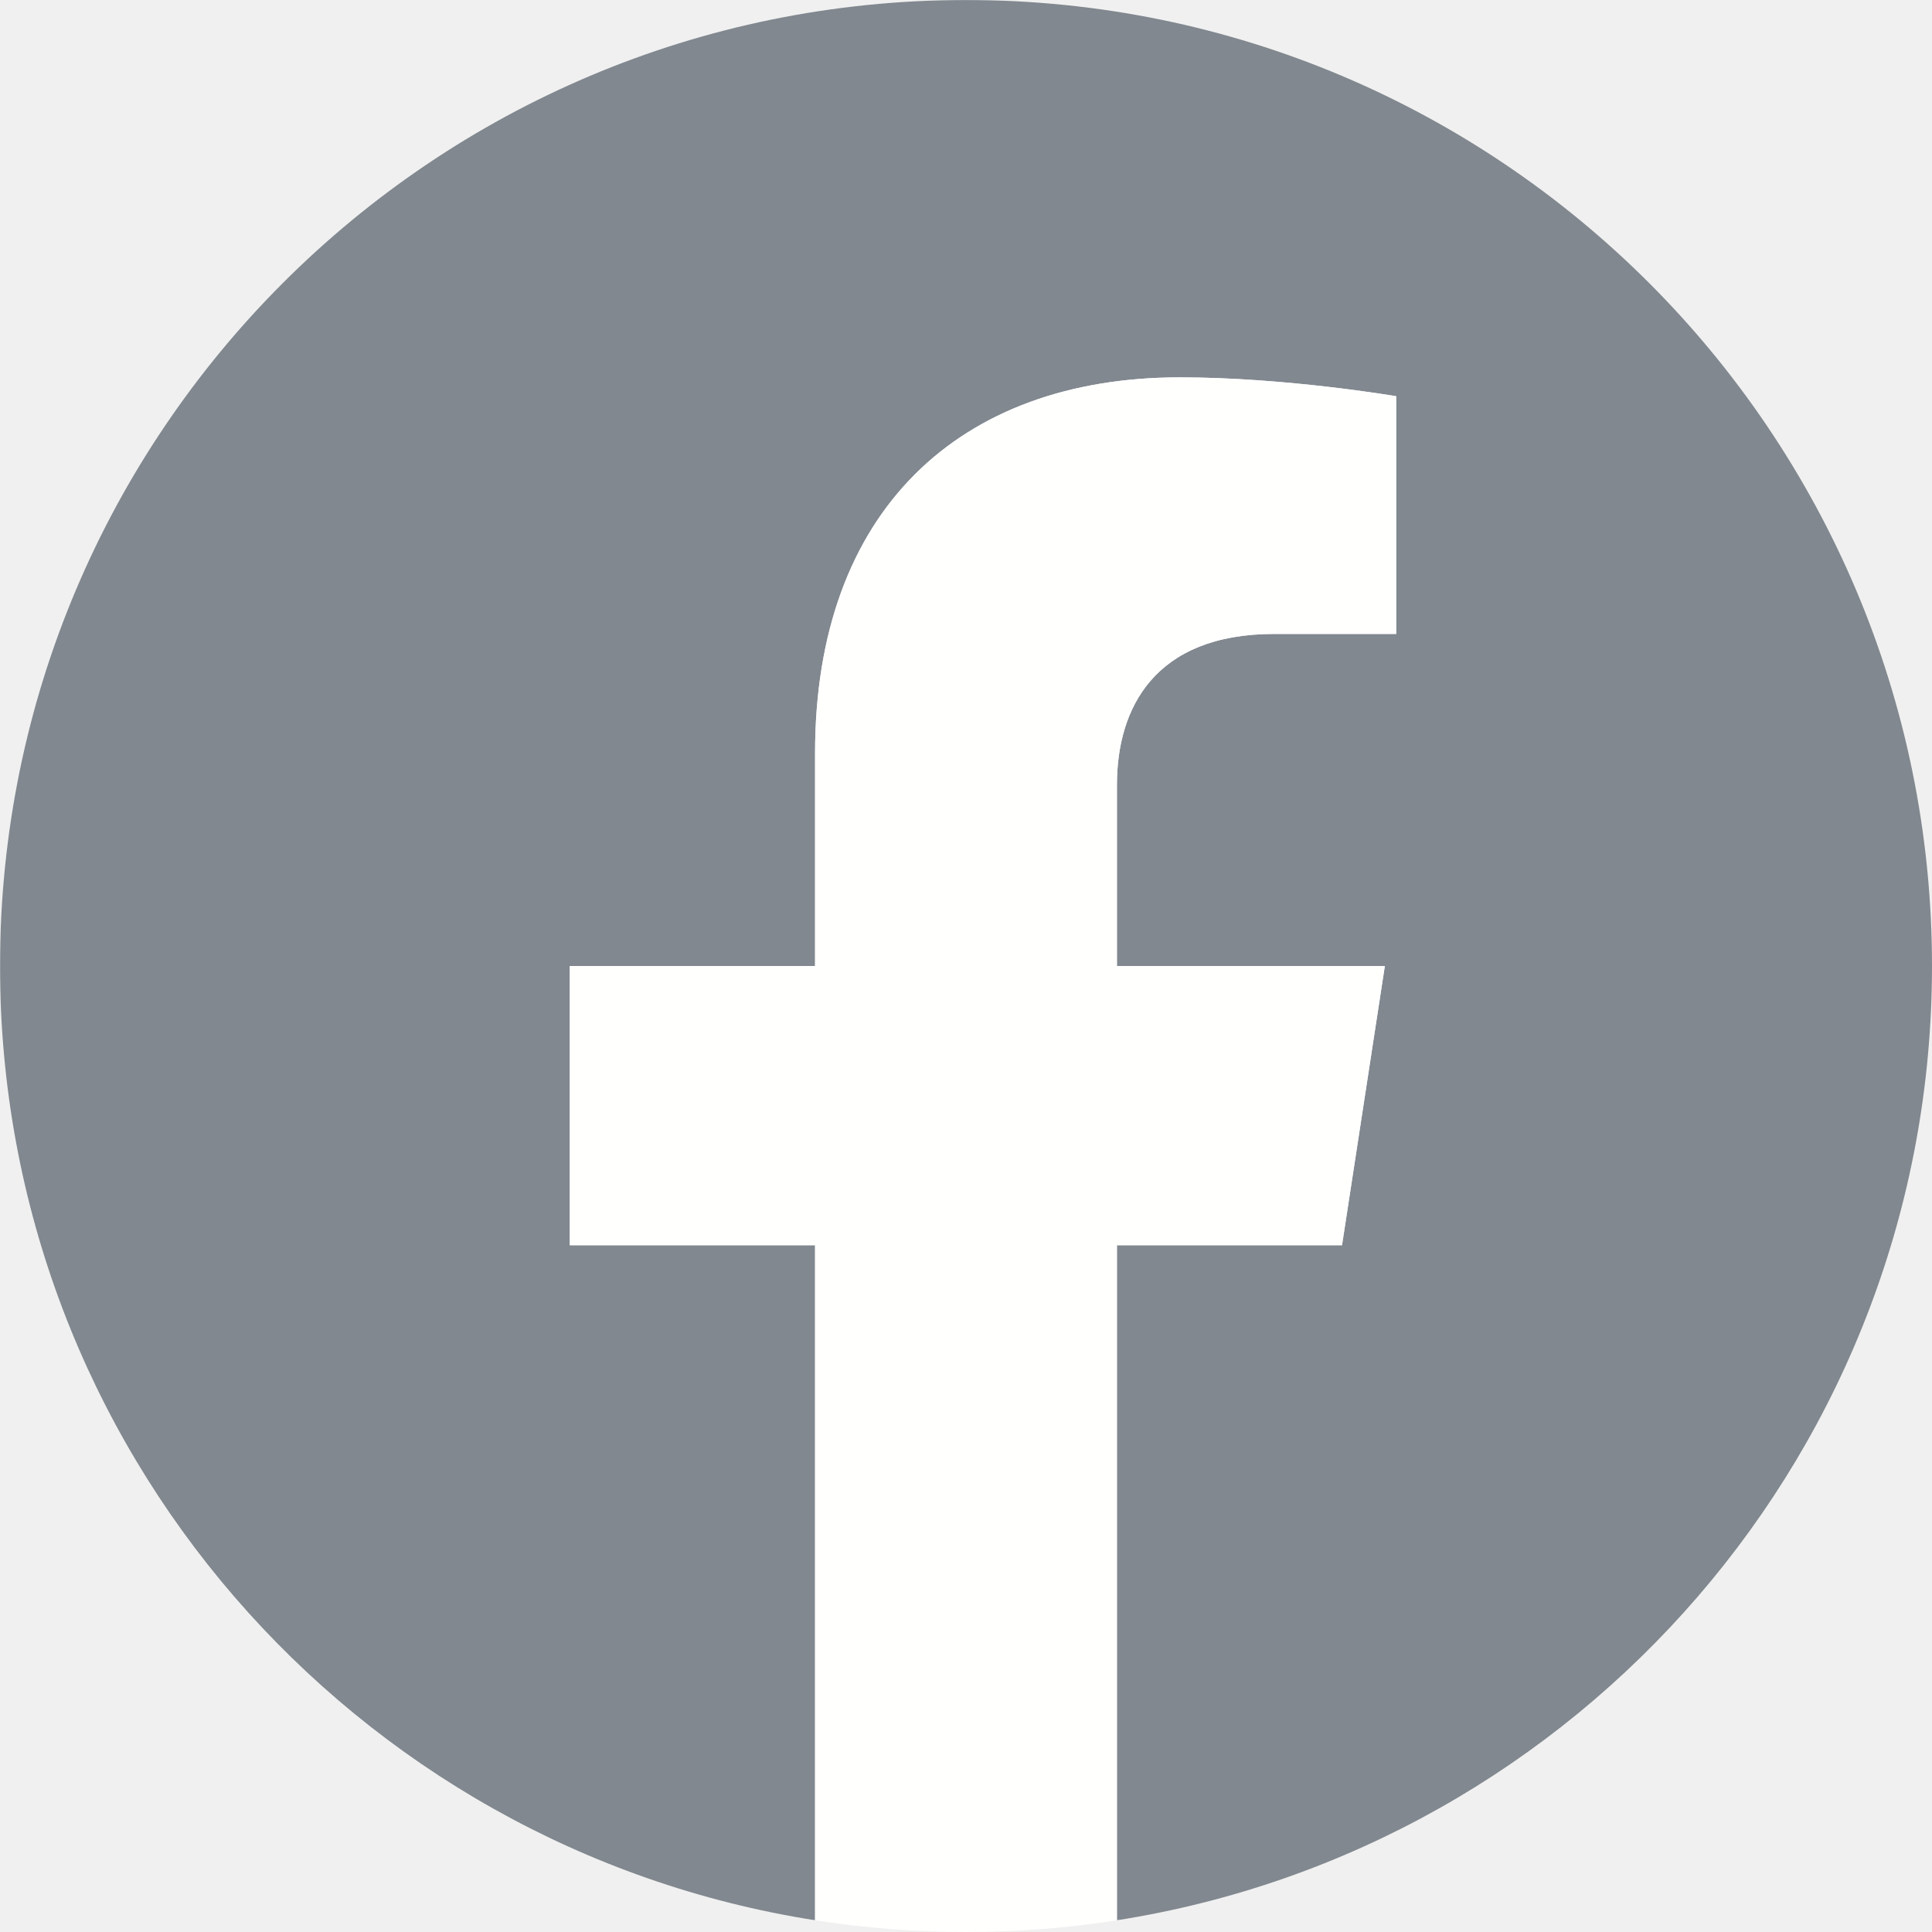
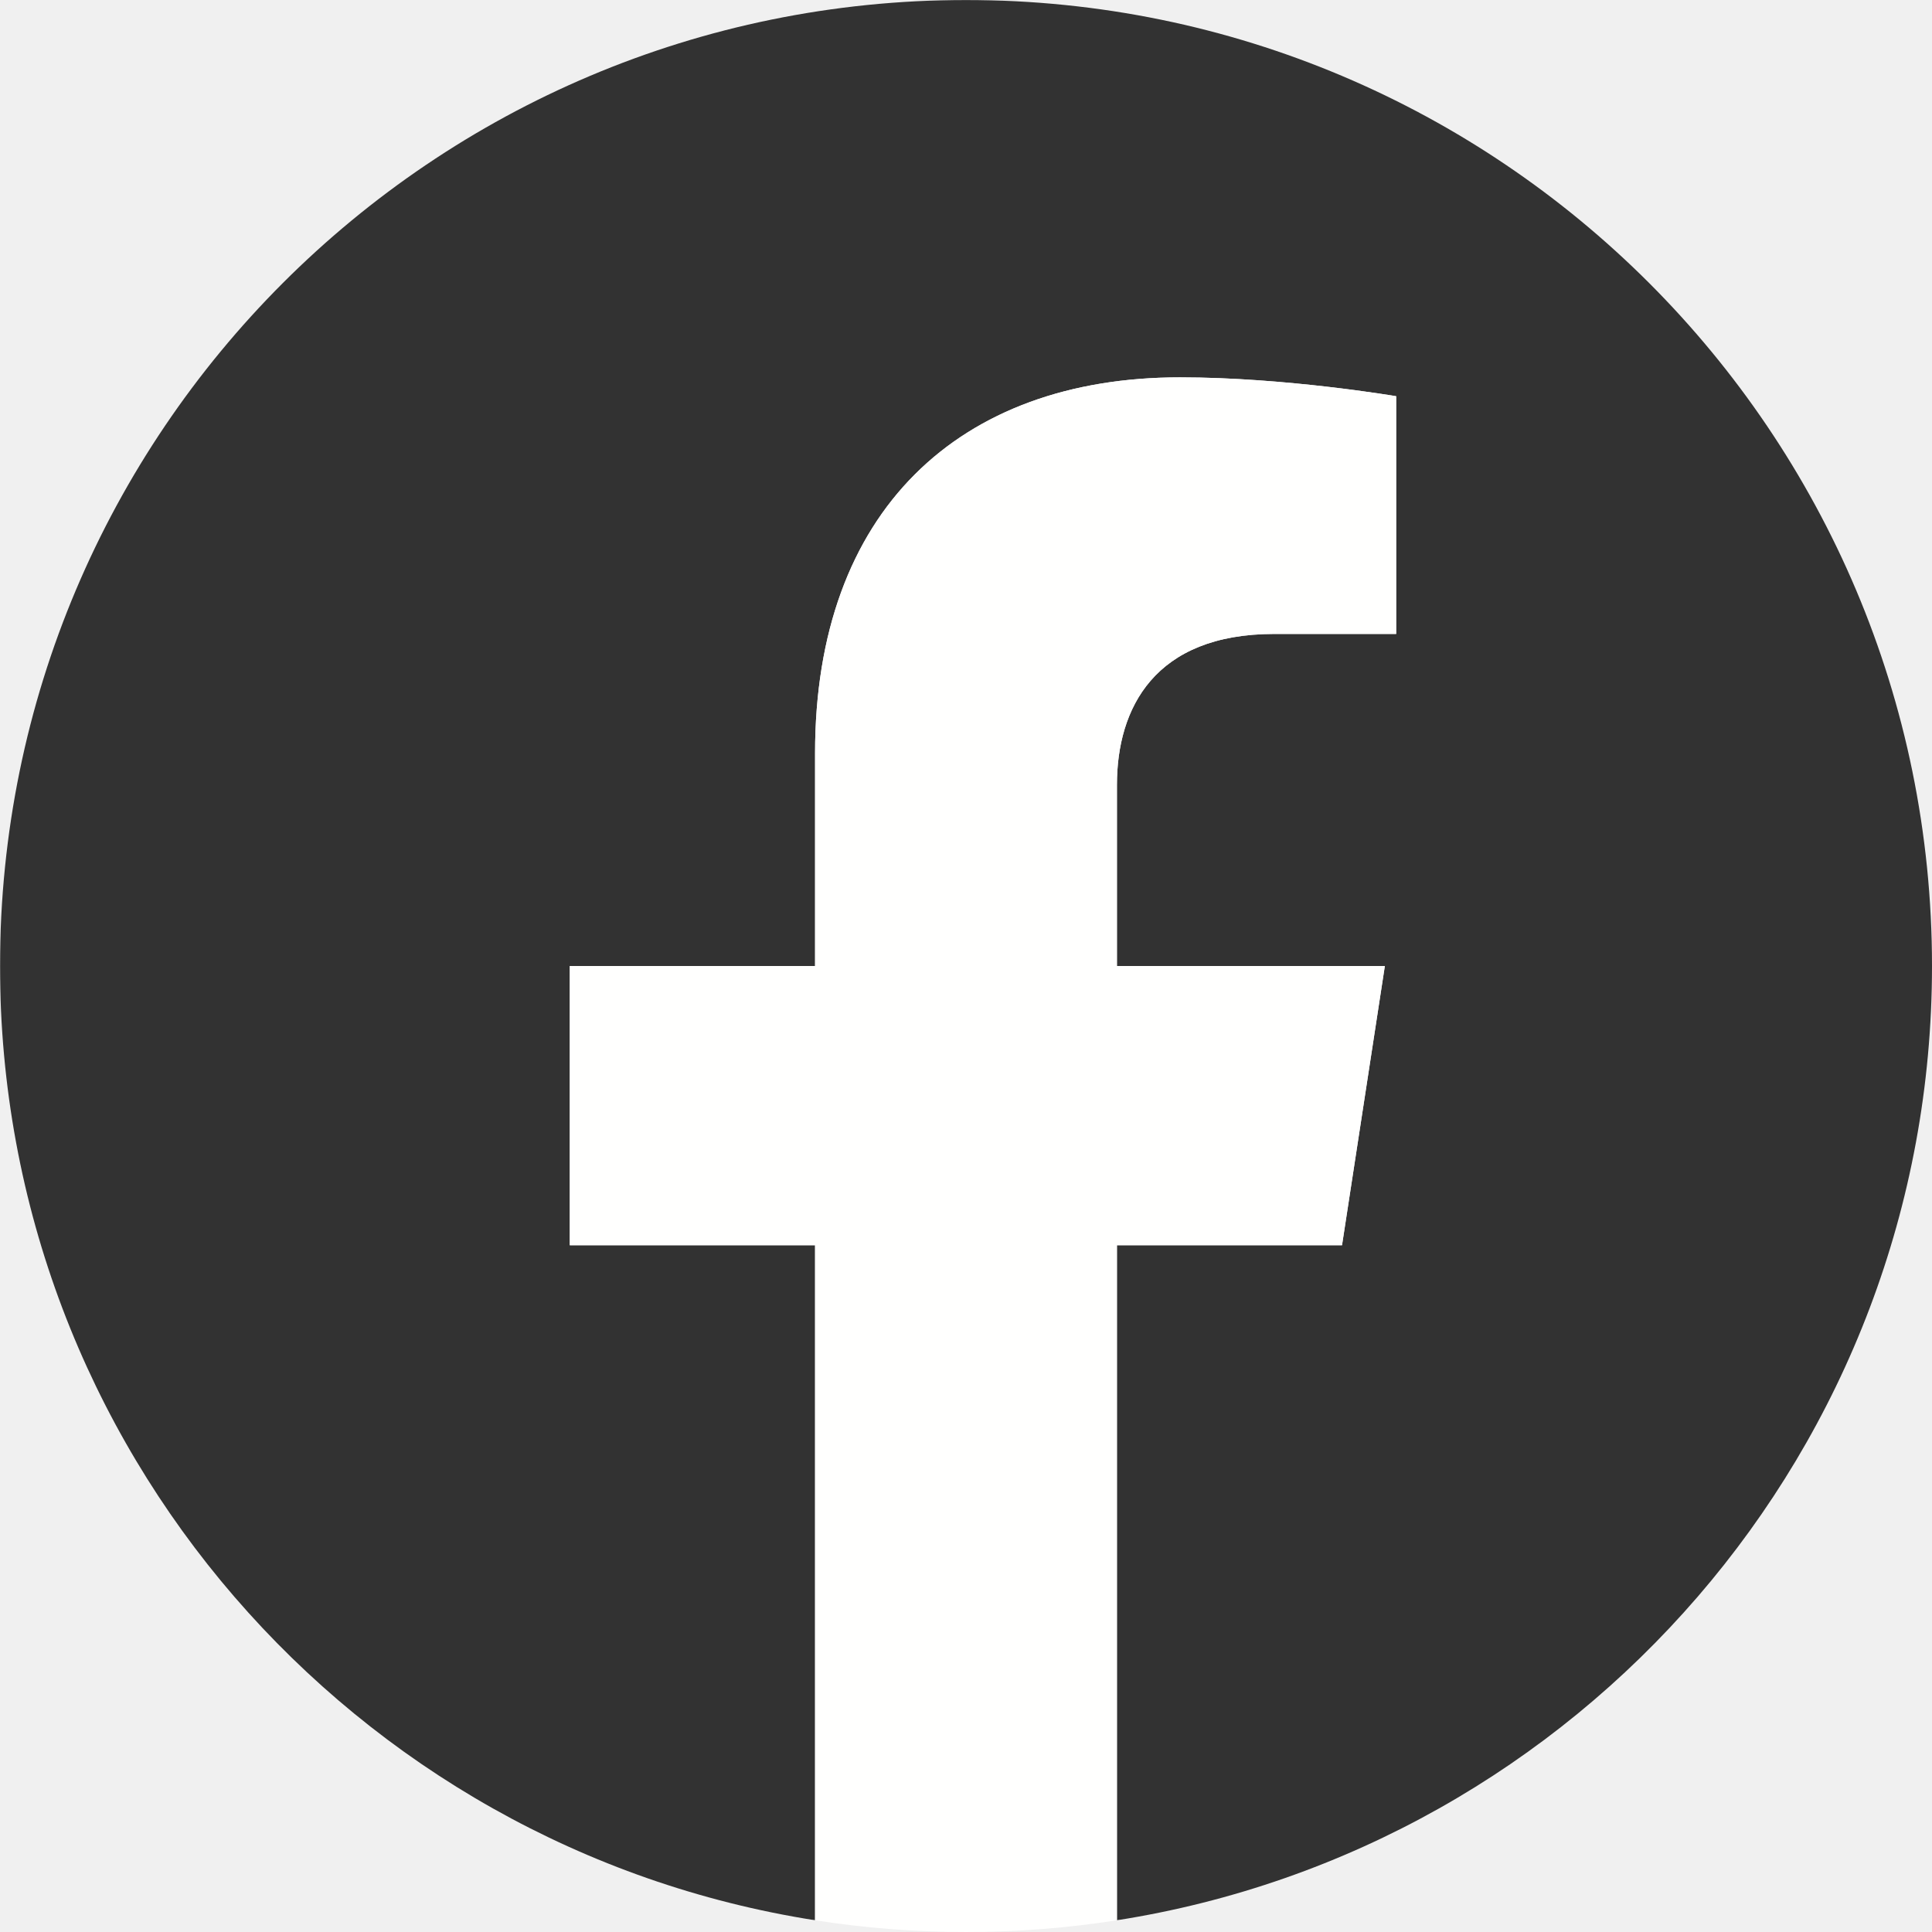
<svg xmlns="http://www.w3.org/2000/svg" xmlns:xlink="http://www.w3.org/1999/xlink" width="1024px" height="1024px" viewBox="0 0 1024 1024" version="1.1">
  <defs>
    <polygon id="path-1" points="0.06 0.04 1024 0.04 1024 1017.78 0.06 1017.78" />
  </defs>
  <g id="Page-1" stroke="none" stroke-width="1" fill="none" fill-rule="evenodd">
    <g id="f_logo_RGB-Grey_1024">
      <g id="Group-3">
        <mask id="mask-2" fill="white">
          <use xlink:href="#path-1" />
        </mask>
        <g id="Clip-2" />
-         <path d="M1024,512 C1024,229.23 794.77,0 512,0 C229.23,0 0,229.23 0,512 C0,767.554 187.231,979.37 432,1017.78 L432,660 L302,660 L302,512 L432,512 L432,399.2 C432,270.88 508.438,200 625.39,200 C681.407,200 740,210 740,210 L740,336 L675.438,336 C611.835,336 592,375.467 592,415.957 L592,512 L734,512 L711.3,660 L592,660 L592,1017.78 C836.769,979.37 1024,767.554 1024,512" id="Fill-1" fill="#81888F" mask="url(#mask-2)" />
+         <path d="M1024,512 C1024,229.23 794.77,0 512,0 C229.23,0 0,229.23 0,512 C0,767.554 187.231,979.37 432,1017.78 L432,660 L302,660 L302,512 L432,512 L432,399.2 C432,270.88 508.438,200 625.39,200 C681.407,200 740,210 740,210 L740,336 L675.438,336 C611.835,336 592,375.467 592,415.957 L592,512 L734,512 L711.3,660 L592,660 L592,1017.78 C836.769,979.37 1024,767.554 1024,512" id="Fill-1" fill="#323232" mask="url(#mask-2)" />
      </g>
      <path d="M711.3,660 L734,512 L592,512 L592,415.957 C592,375.467 611.835,336 675.438,336 L740,336 L740,210 C740,210 681.407,200 625.39,200 C508.438,200 432,270.88 432,399.2 L432,512 L302,512 L302,660 L432,660 L432,1017.78 C458.067,1021.87 484.784,1024 512,1024 C539.216,1024 565.933,1021.87 592,1017.78 L592,660 L711.3,660" id="Fill-4" fill="#FFFFFE" />
    </g>
  </g>
</svg>
